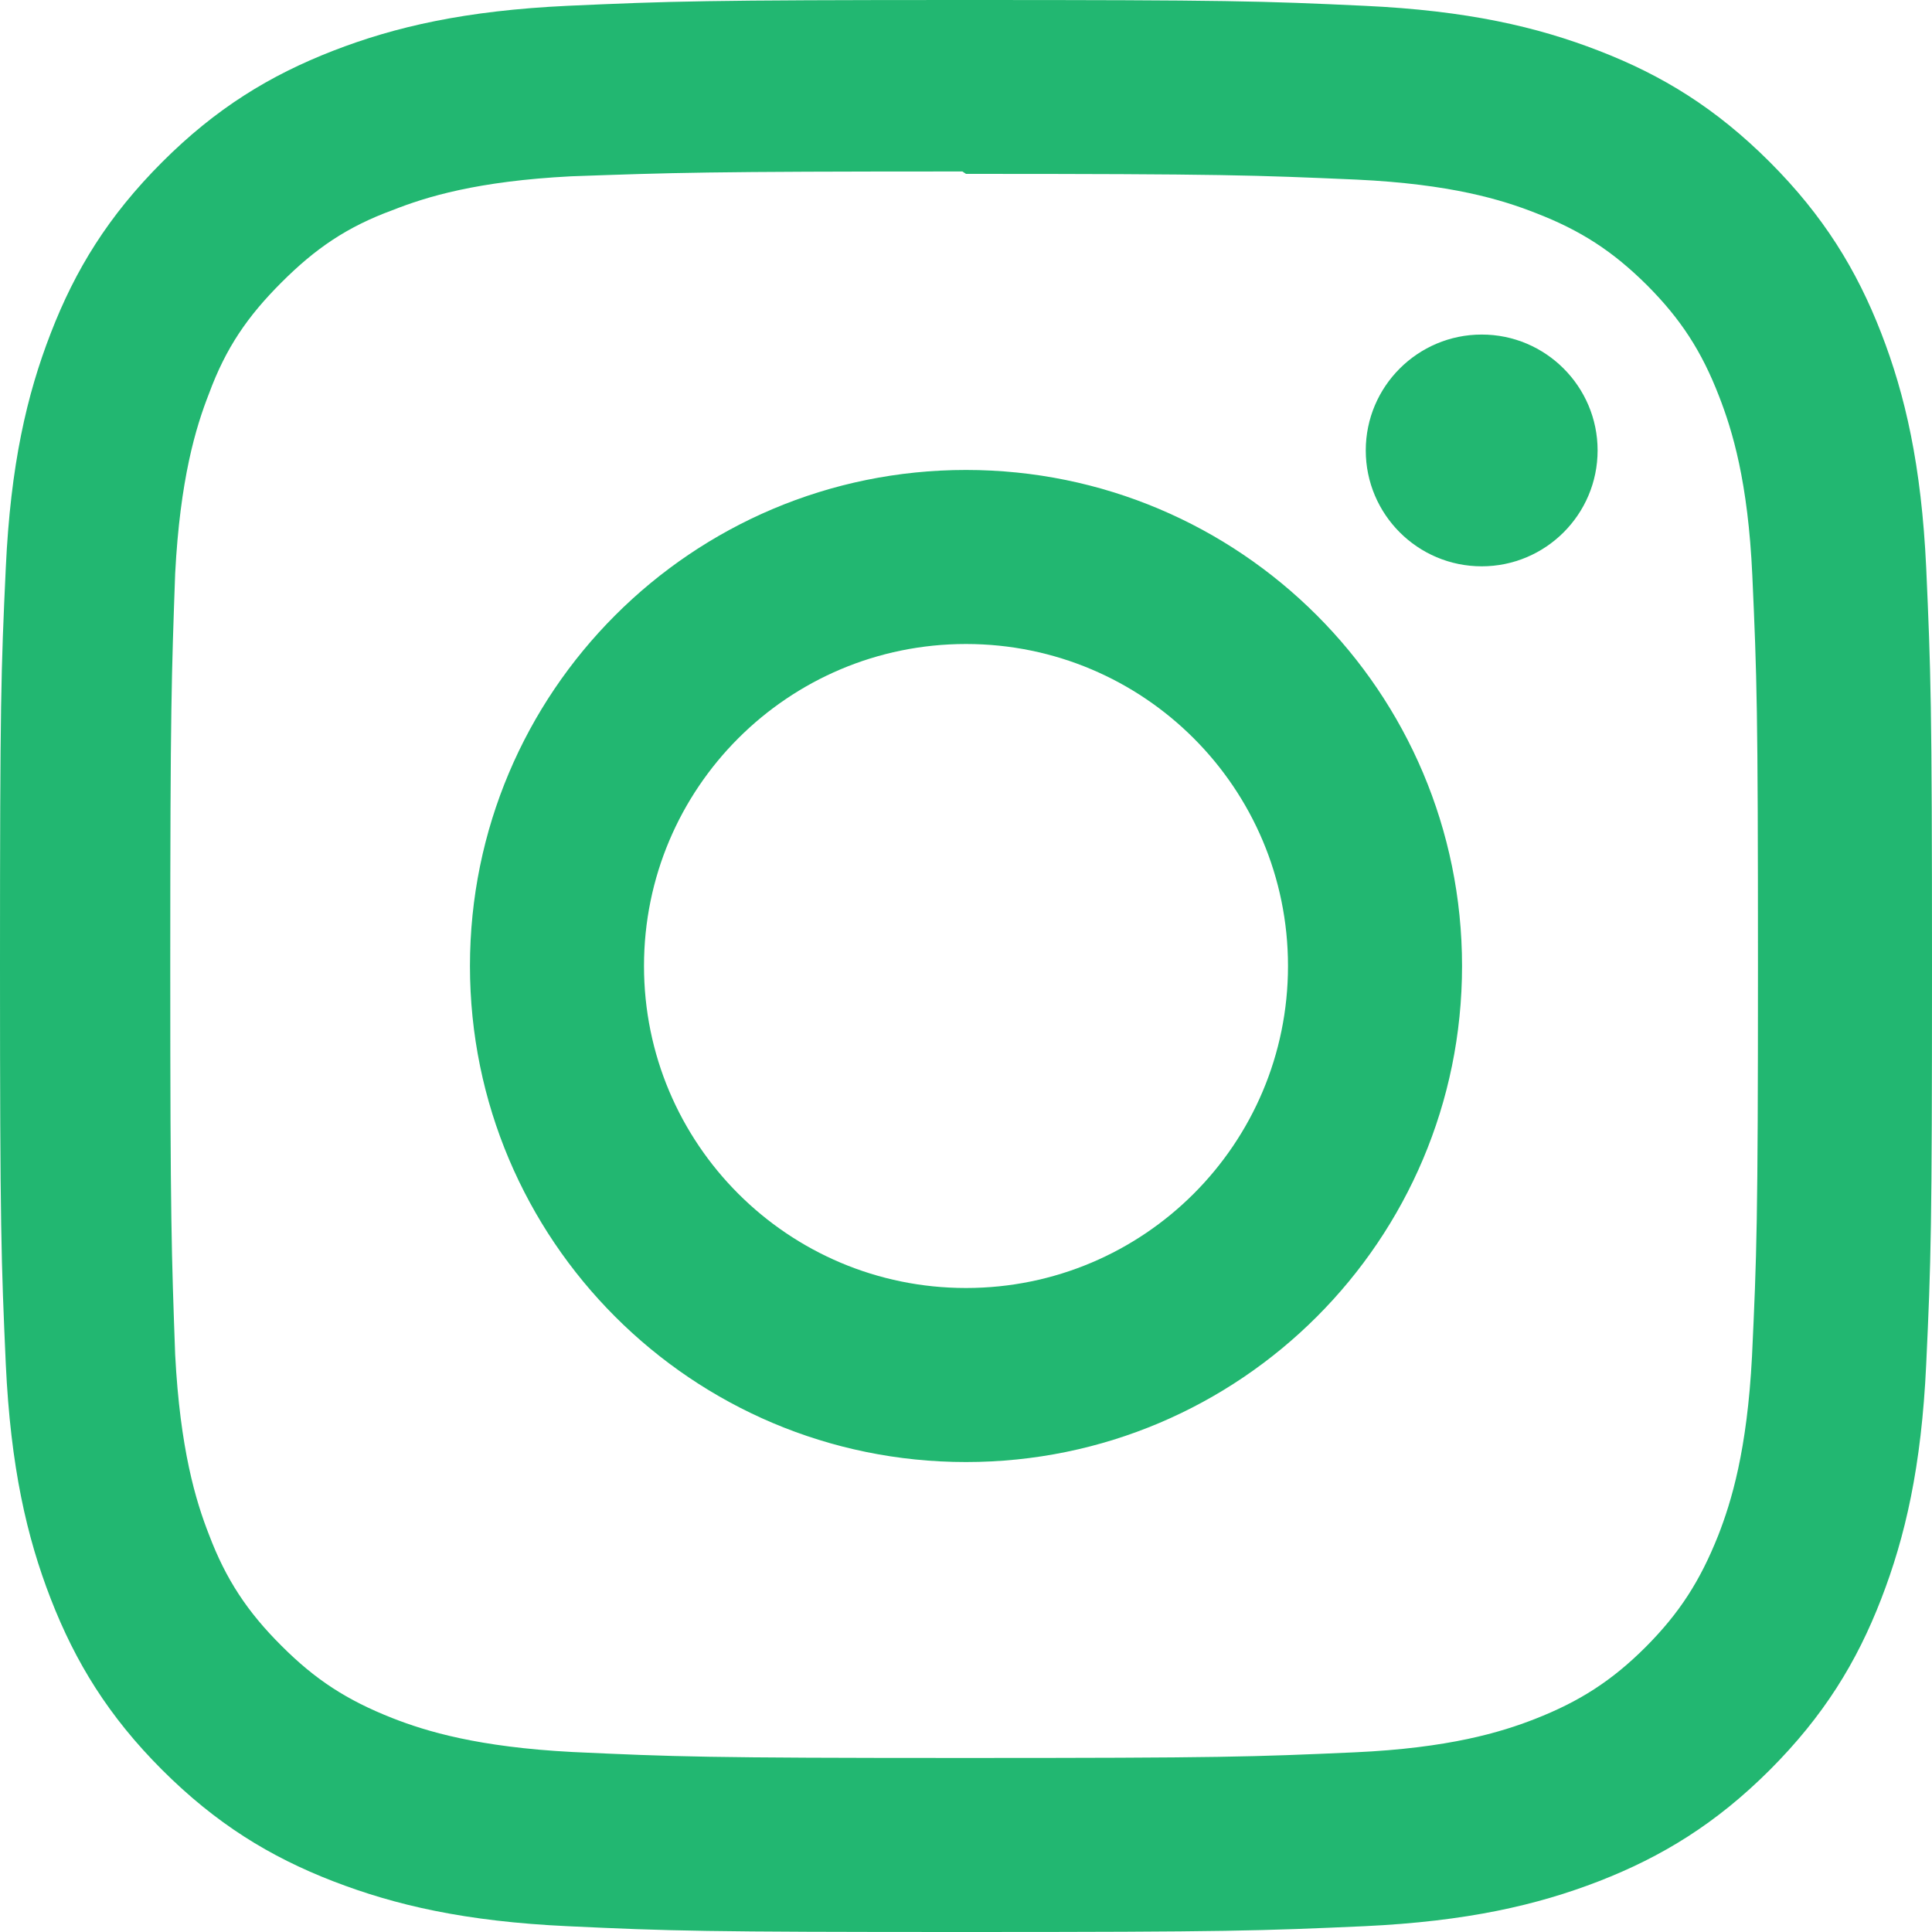
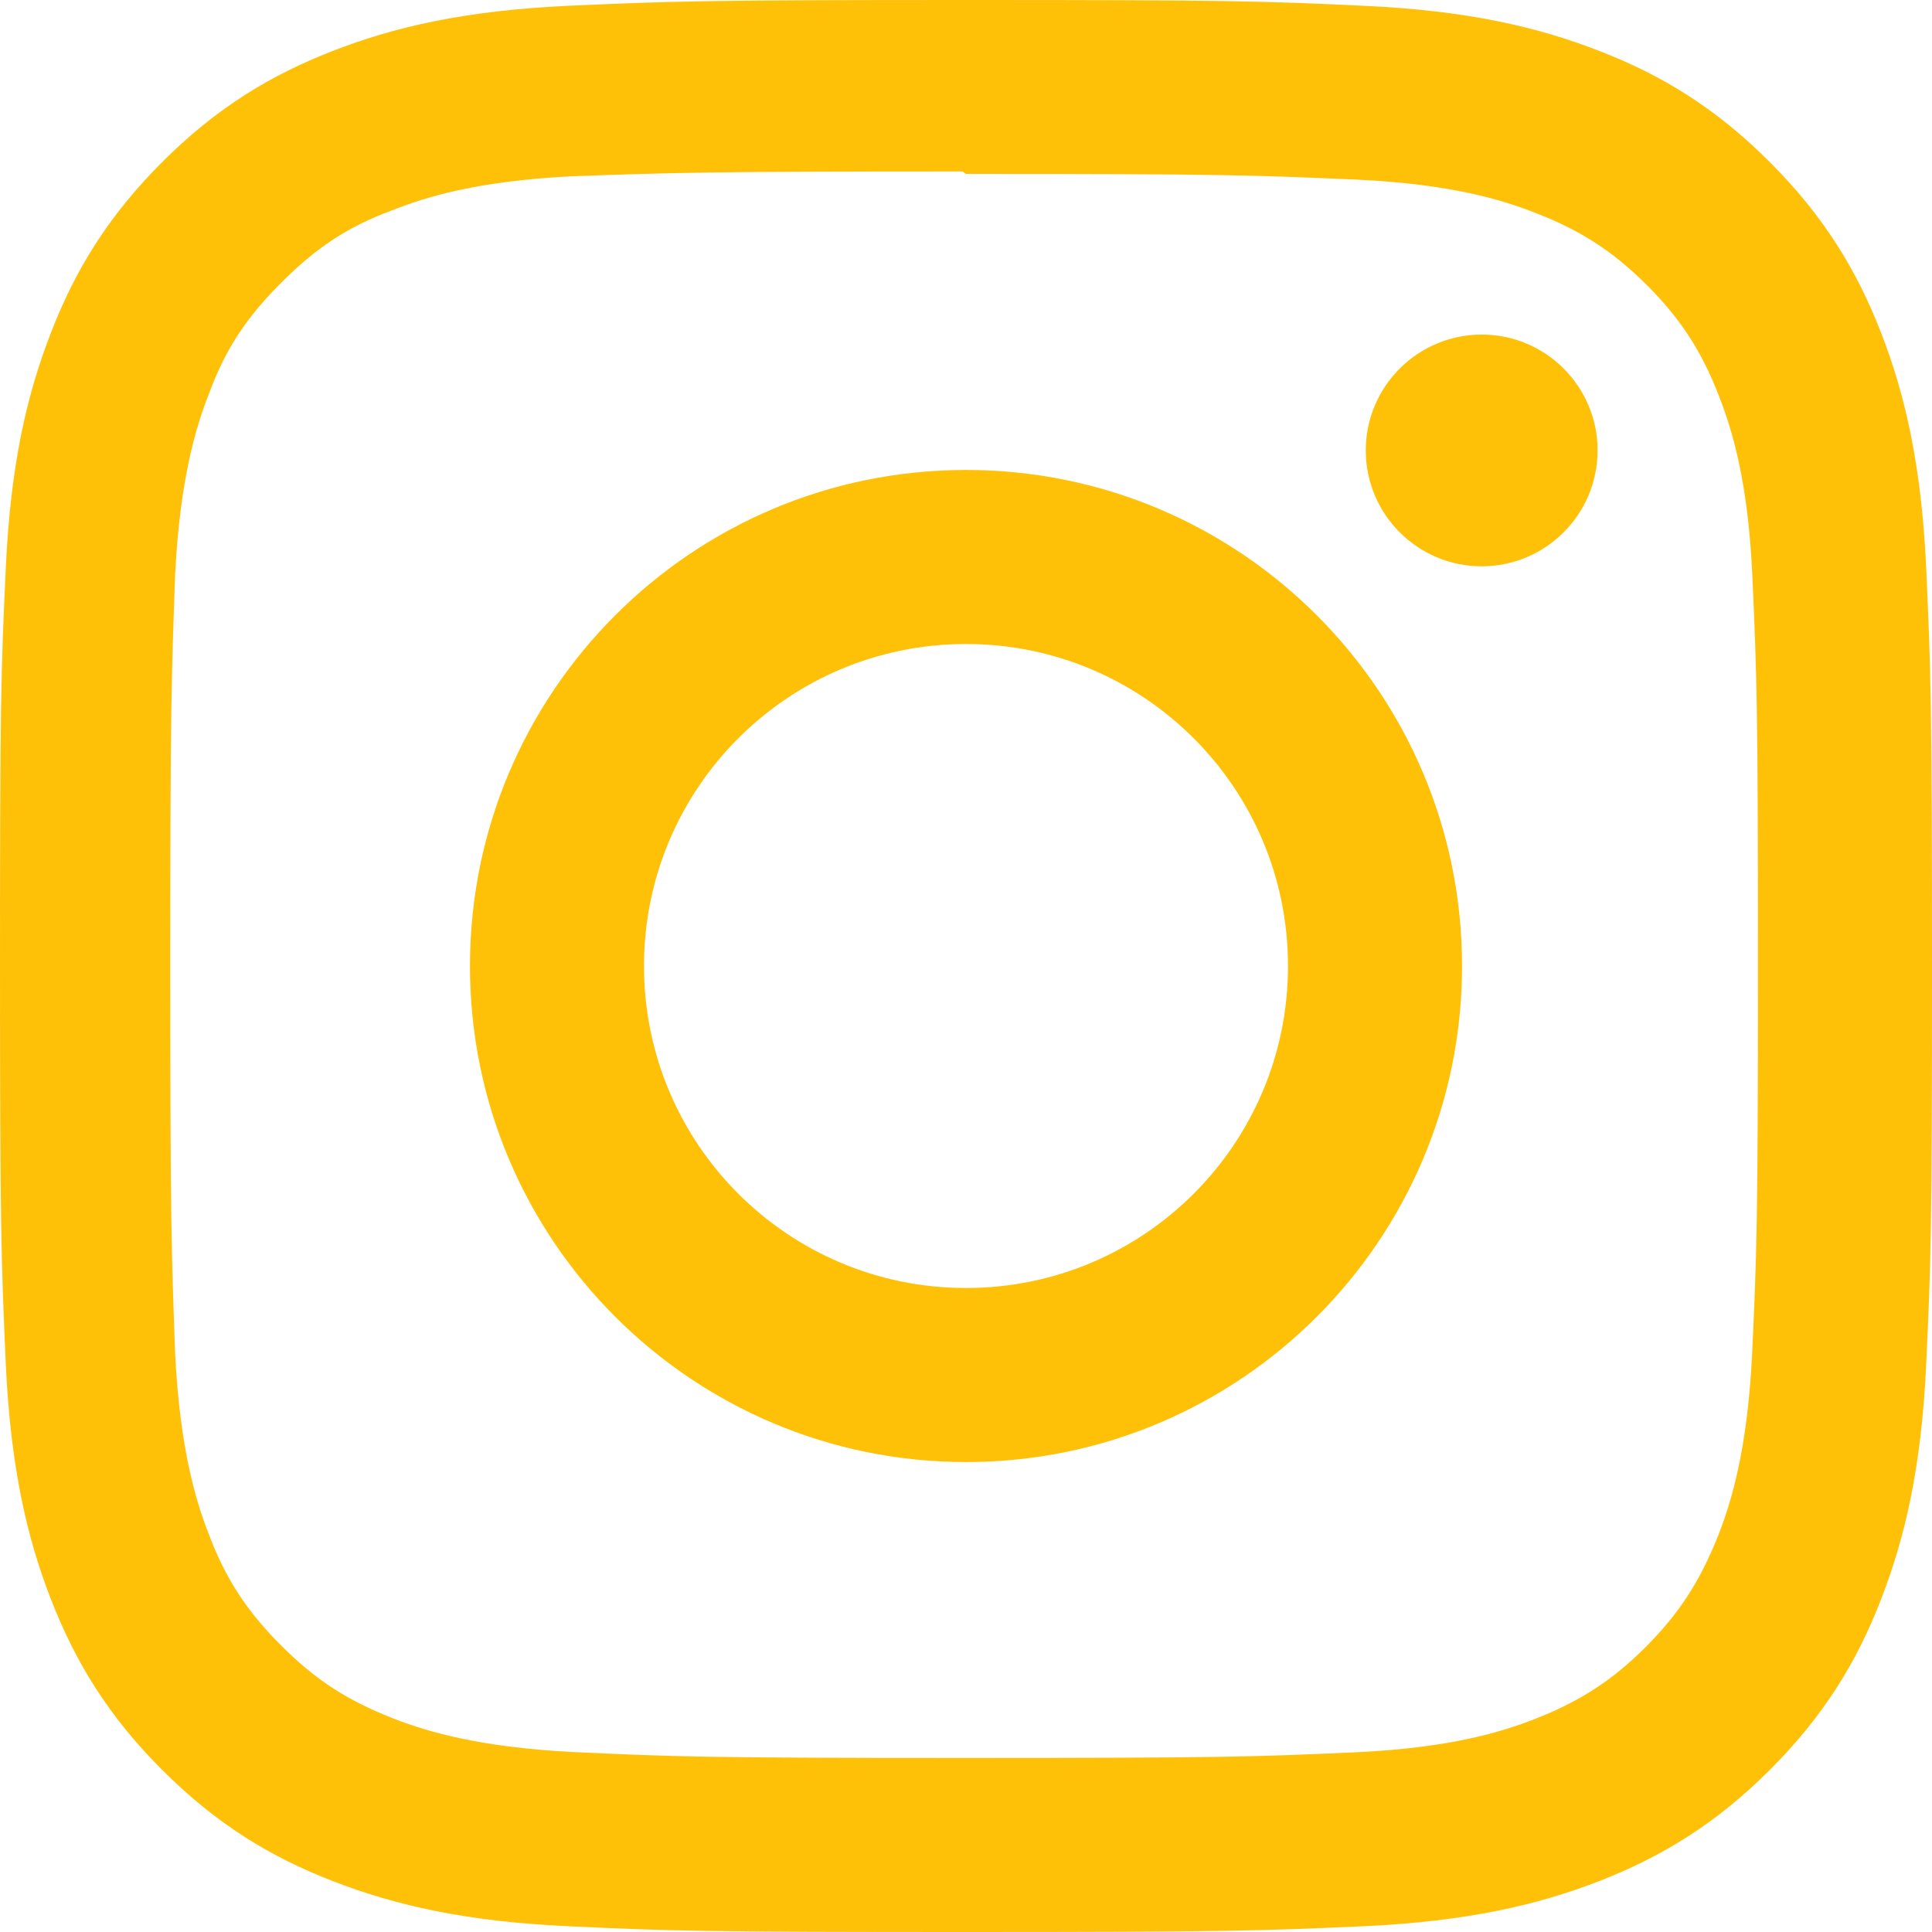
<svg xmlns="http://www.w3.org/2000/svg" role="img" viewBox="0 0 24 24">
-   <path d="M12 0C8.74 0 8.333.015 7.053.072 5.775.132 4.905.333 4.14.63c-.789.306-1.459.717-2.126 1.384S.935 3.35.63 4.14C.333 4.905.131 5.775.072 7.053.012 8.333 0 8.74 0 12s.015 3.667.072 4.947c.06 1.277.261 2.148.558 2.913.306.788.717 1.459 1.384 2.126.667.666 1.336 1.079 2.126 1.384.766.296 1.636.499 2.913.558C8.333 23.988 8.74 24 12 24s3.667-.015 4.947-.072c1.277-.06 2.148-.262 2.913-.558.788-.306 1.459-.718 2.126-1.384.666-.667 1.079-1.335 1.384-2.126.296-.765.499-1.636.558-2.913.06-1.28.072-1.687.072-4.947s-.015-3.667-.072-4.947c-.06-1.277-.262-2.149-.558-2.913-.306-.789-.718-1.459-1.384-2.126C21.319 1.347 20.651.935 19.86.63c-.765-.297-1.636-.499-2.913-.558C15.667.012 15.26 0 12 0zm0 2.16c3.203 0 3.585.016 4.85.071 1.17.055 1.805.249 2.227.415.562.217.96.477 1.382.896.419.42.679.819.896 1.381.164.422.36 1.057.413 2.227.057 1.266.07 1.646.07 4.85s-.015 3.585-.074 4.85c-.061 1.17-.256 1.805-.421 2.227-.224.562-.479.96-.899 1.382-.419.419-.824.679-1.38.896-.42.164-1.065.36-2.235.413-1.274.057-1.649.07-4.859.07-3.211 0-3.586-.015-4.859-.074-1.171-.061-1.816-.256-2.236-.421-.569-.224-.96-.479-1.379-.899-.421-.419-.69-.824-.9-1.38-.165-.42-.359-1.065-.42-2.235-.045-1.26-.061-1.649-.061-4.844 0-3.196.016-3.586.061-4.861.061-1.17.255-1.814.42-2.234.21-.57.479-.96.9-1.381.419-.419.81-.689 1.379-.898.42-.166 1.051-.361 2.221-.421 1.275-.045 1.65-.06 4.859-.06l.045.03zm0 3.678c-3.405 0-6.162 2.76-6.162 6.162 0 3.405 2.76 6.162 6.162 6.162 3.405 0 6.162-2.76 6.162-6.162 0-3.405-2.76-6.162-6.162-6.162zM12 16c-2.21 0-4-1.79-4-4s1.79-4 4-4 4 1.79 4 4-1.79 4-4 4zm7.846-10.405c0 .795-.646 1.44-1.44 1.44-.795 0-1.44-.646-1.44-1.44 0-.794.646-1.439 1.44-1.439.793-.001 1.44.645 1.44 1.439z" fill="#22B771" />
+   <path d="M12 0C8.74 0 8.333.015 7.053.072 5.775.132 4.905.333 4.14.63c-.789.306-1.459.717-2.126 1.384S.935 3.35.63 4.14C.333 4.905.131 5.775.072 7.053.012 8.333 0 8.74 0 12s.015 3.667.072 4.947c.06 1.277.261 2.148.558 2.913.306.788.717 1.459 1.384 2.126.667.666 1.336 1.079 2.126 1.384.766.296 1.636.499 2.913.558C8.333 23.988 8.74 24 12 24s3.667-.015 4.947-.072c1.277-.06 2.148-.262 2.913-.558.788-.306 1.459-.718 2.126-1.384.666-.667 1.079-1.335 1.384-2.126.296-.765.499-1.636.558-2.913.06-1.28.072-1.687.072-4.947s-.015-3.667-.072-4.947c-.06-1.277-.262-2.149-.558-2.913-.306-.789-.718-1.459-1.384-2.126C21.319 1.347 20.651.935 19.86.63c-.765-.297-1.636-.499-2.913-.558C15.667.012 15.26 0 12 0zm0 2.16c3.203 0 3.585.016 4.85.071 1.17.055 1.805.249 2.227.415.562.217.96.477 1.382.896.419.42.679.819.896 1.381.164.422.36 1.057.413 2.227.057 1.266.07 1.646.07 4.85s-.015 3.585-.074 4.85c-.061 1.17-.256 1.805-.421 2.227-.224.562-.479.96-.899 1.382-.419.419-.824.679-1.38.896-.42.164-1.065.36-2.235.413-1.274.057-1.649.07-4.859.07-3.211 0-3.586-.015-4.859-.074-1.171-.061-1.816-.256-2.236-.421-.569-.224-.96-.479-1.379-.899-.421-.419-.69-.824-.9-1.38-.165-.42-.359-1.065-.42-2.235-.045-1.26-.061-1.649-.061-4.844 0-3.196.016-3.586.061-4.861.061-1.17.255-1.814.42-2.234.21-.57.479-.96.9-1.381.419-.419.81-.689 1.379-.898.42-.166 1.051-.361 2.221-.421 1.275-.045 1.65-.06 4.859-.06l.045.03zm0 3.678c-3.405 0-6.162 2.76-6.162 6.162 0 3.405 2.76 6.162 6.162 6.162 3.405 0 6.162-2.76 6.162-6.162 0-3.405-2.76-6.162-6.162-6.162zM12 16c-2.21 0-4-1.79-4-4s1.79-4 4-4 4 1.79 4 4-1.79 4-4 4zm7.846-10.405c0 .795-.646 1.44-1.44 1.44-.795 0-1.44-.646-1.44-1.44 0-.794.646-1.439 1.44-1.439.793-.001 1.44.645 1.44 1.439z" fill="#ffc107" />
</svg>
